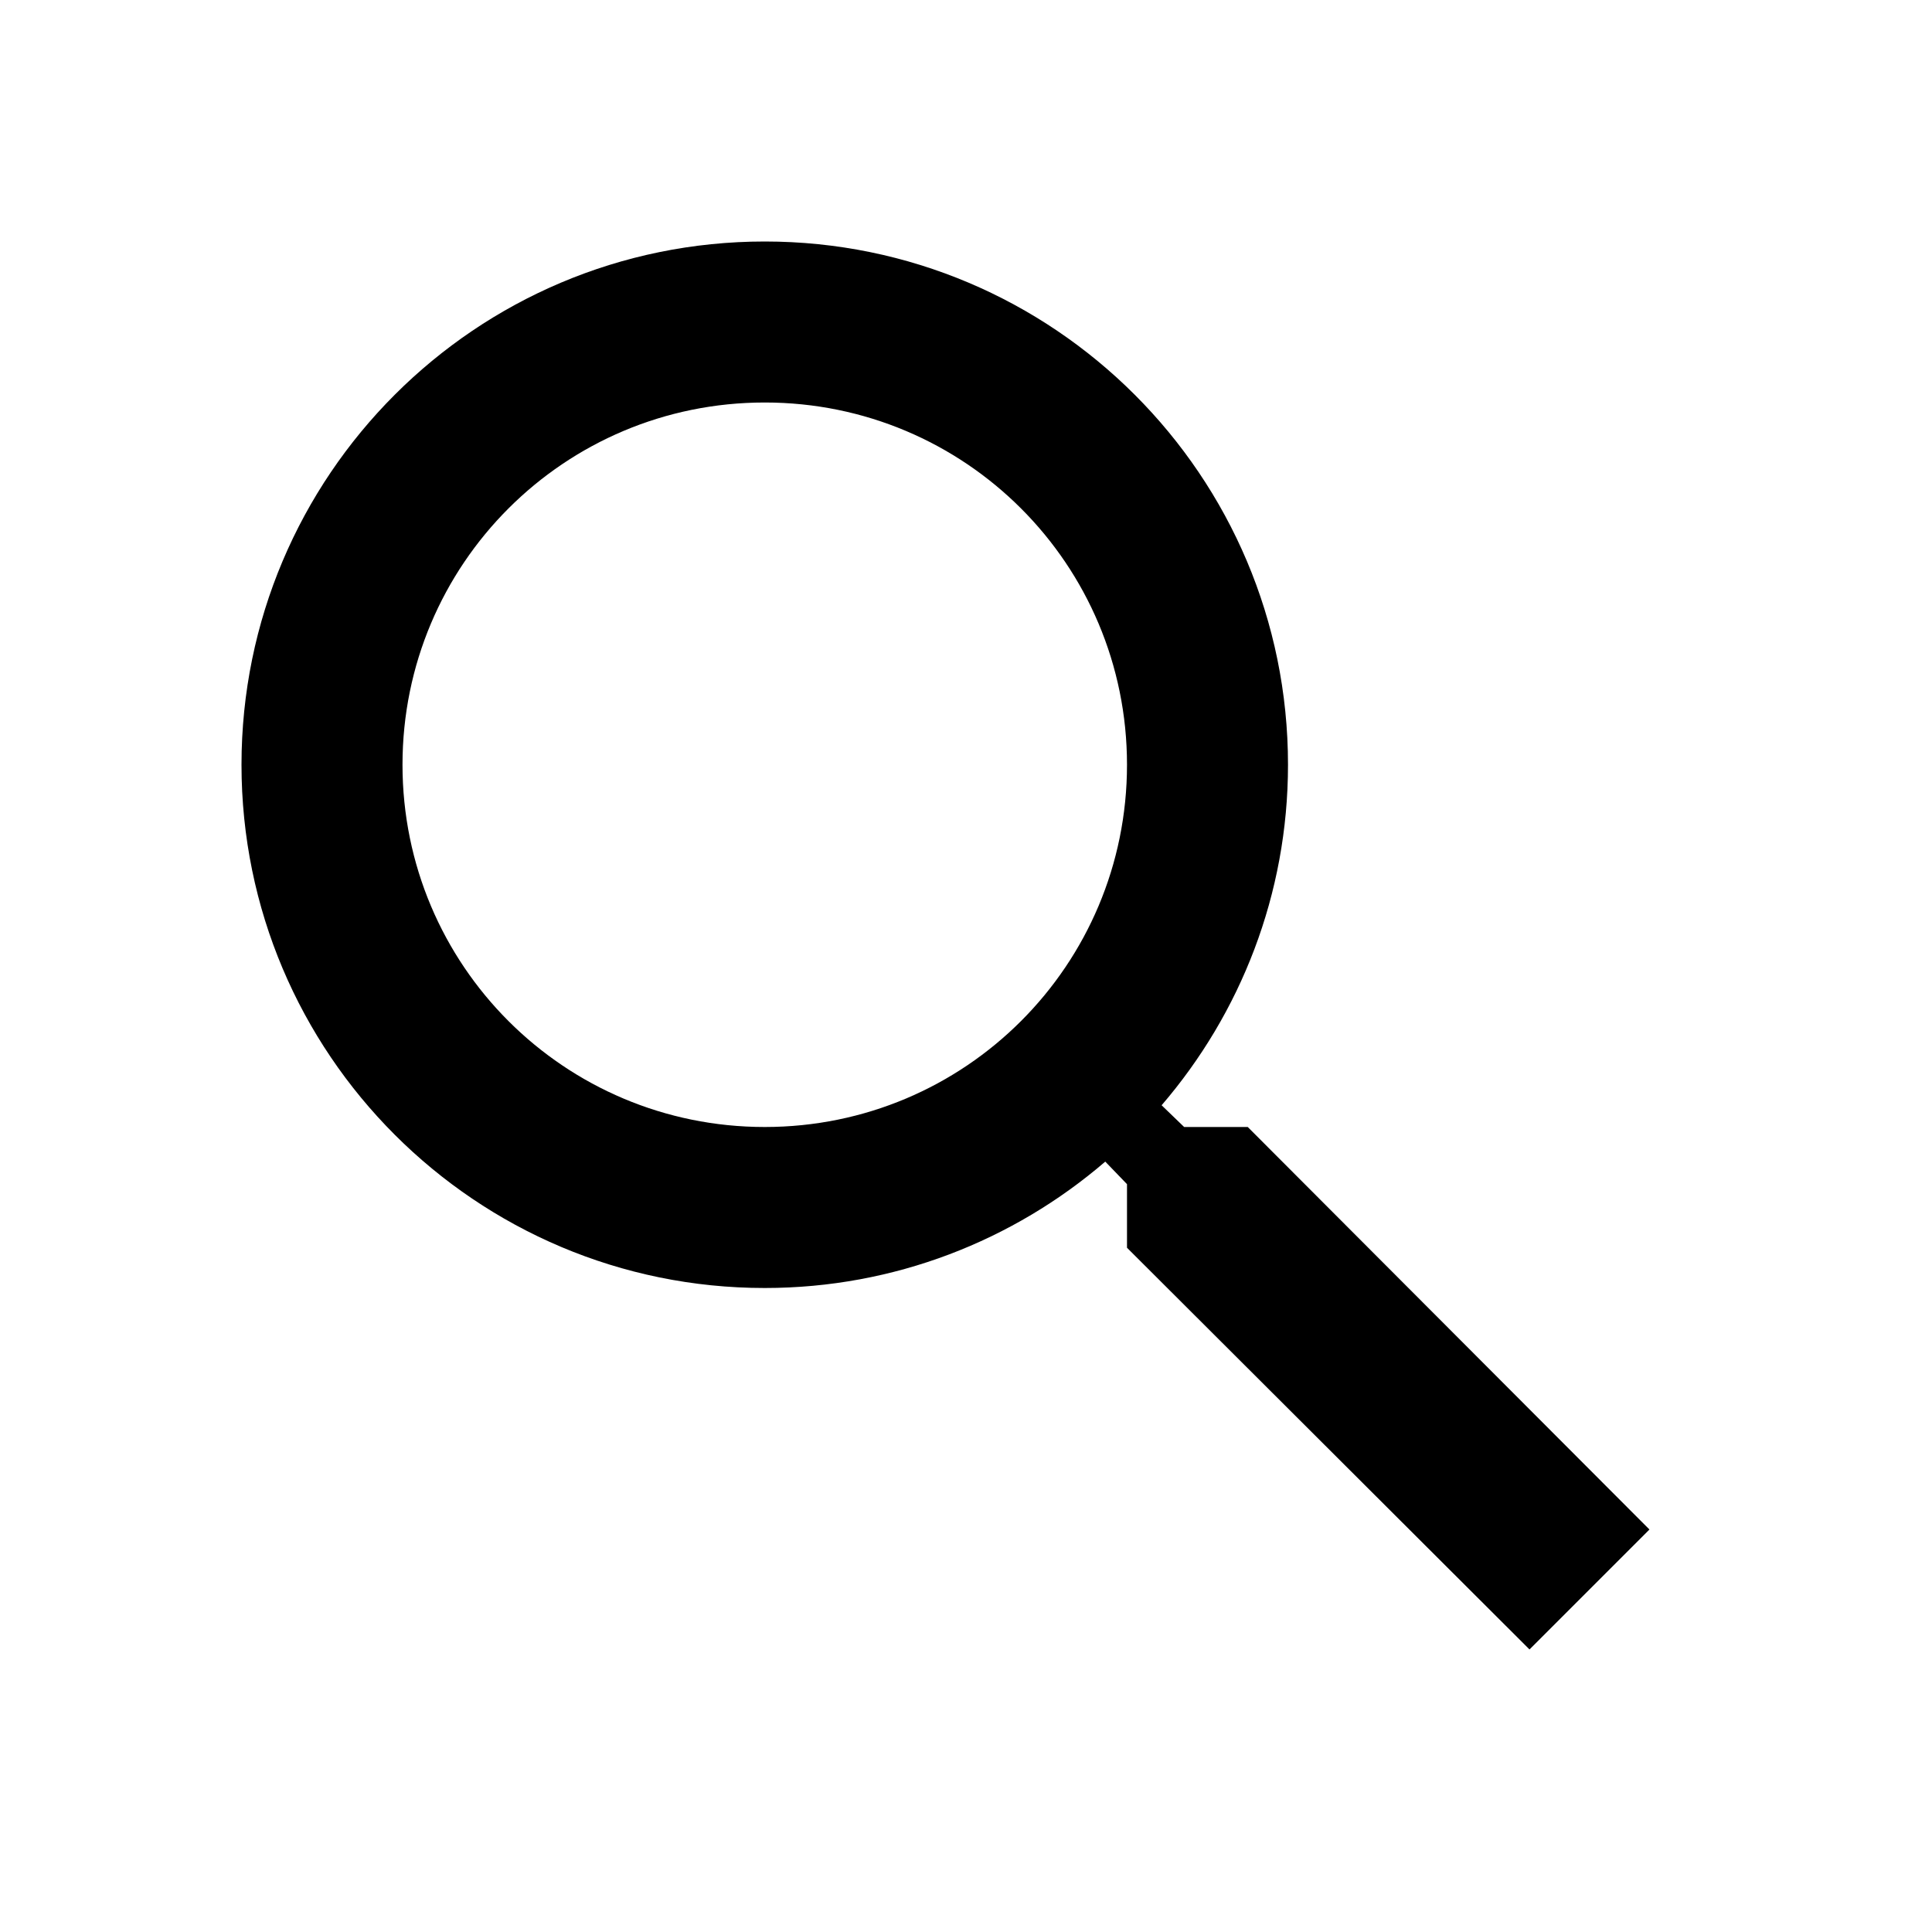
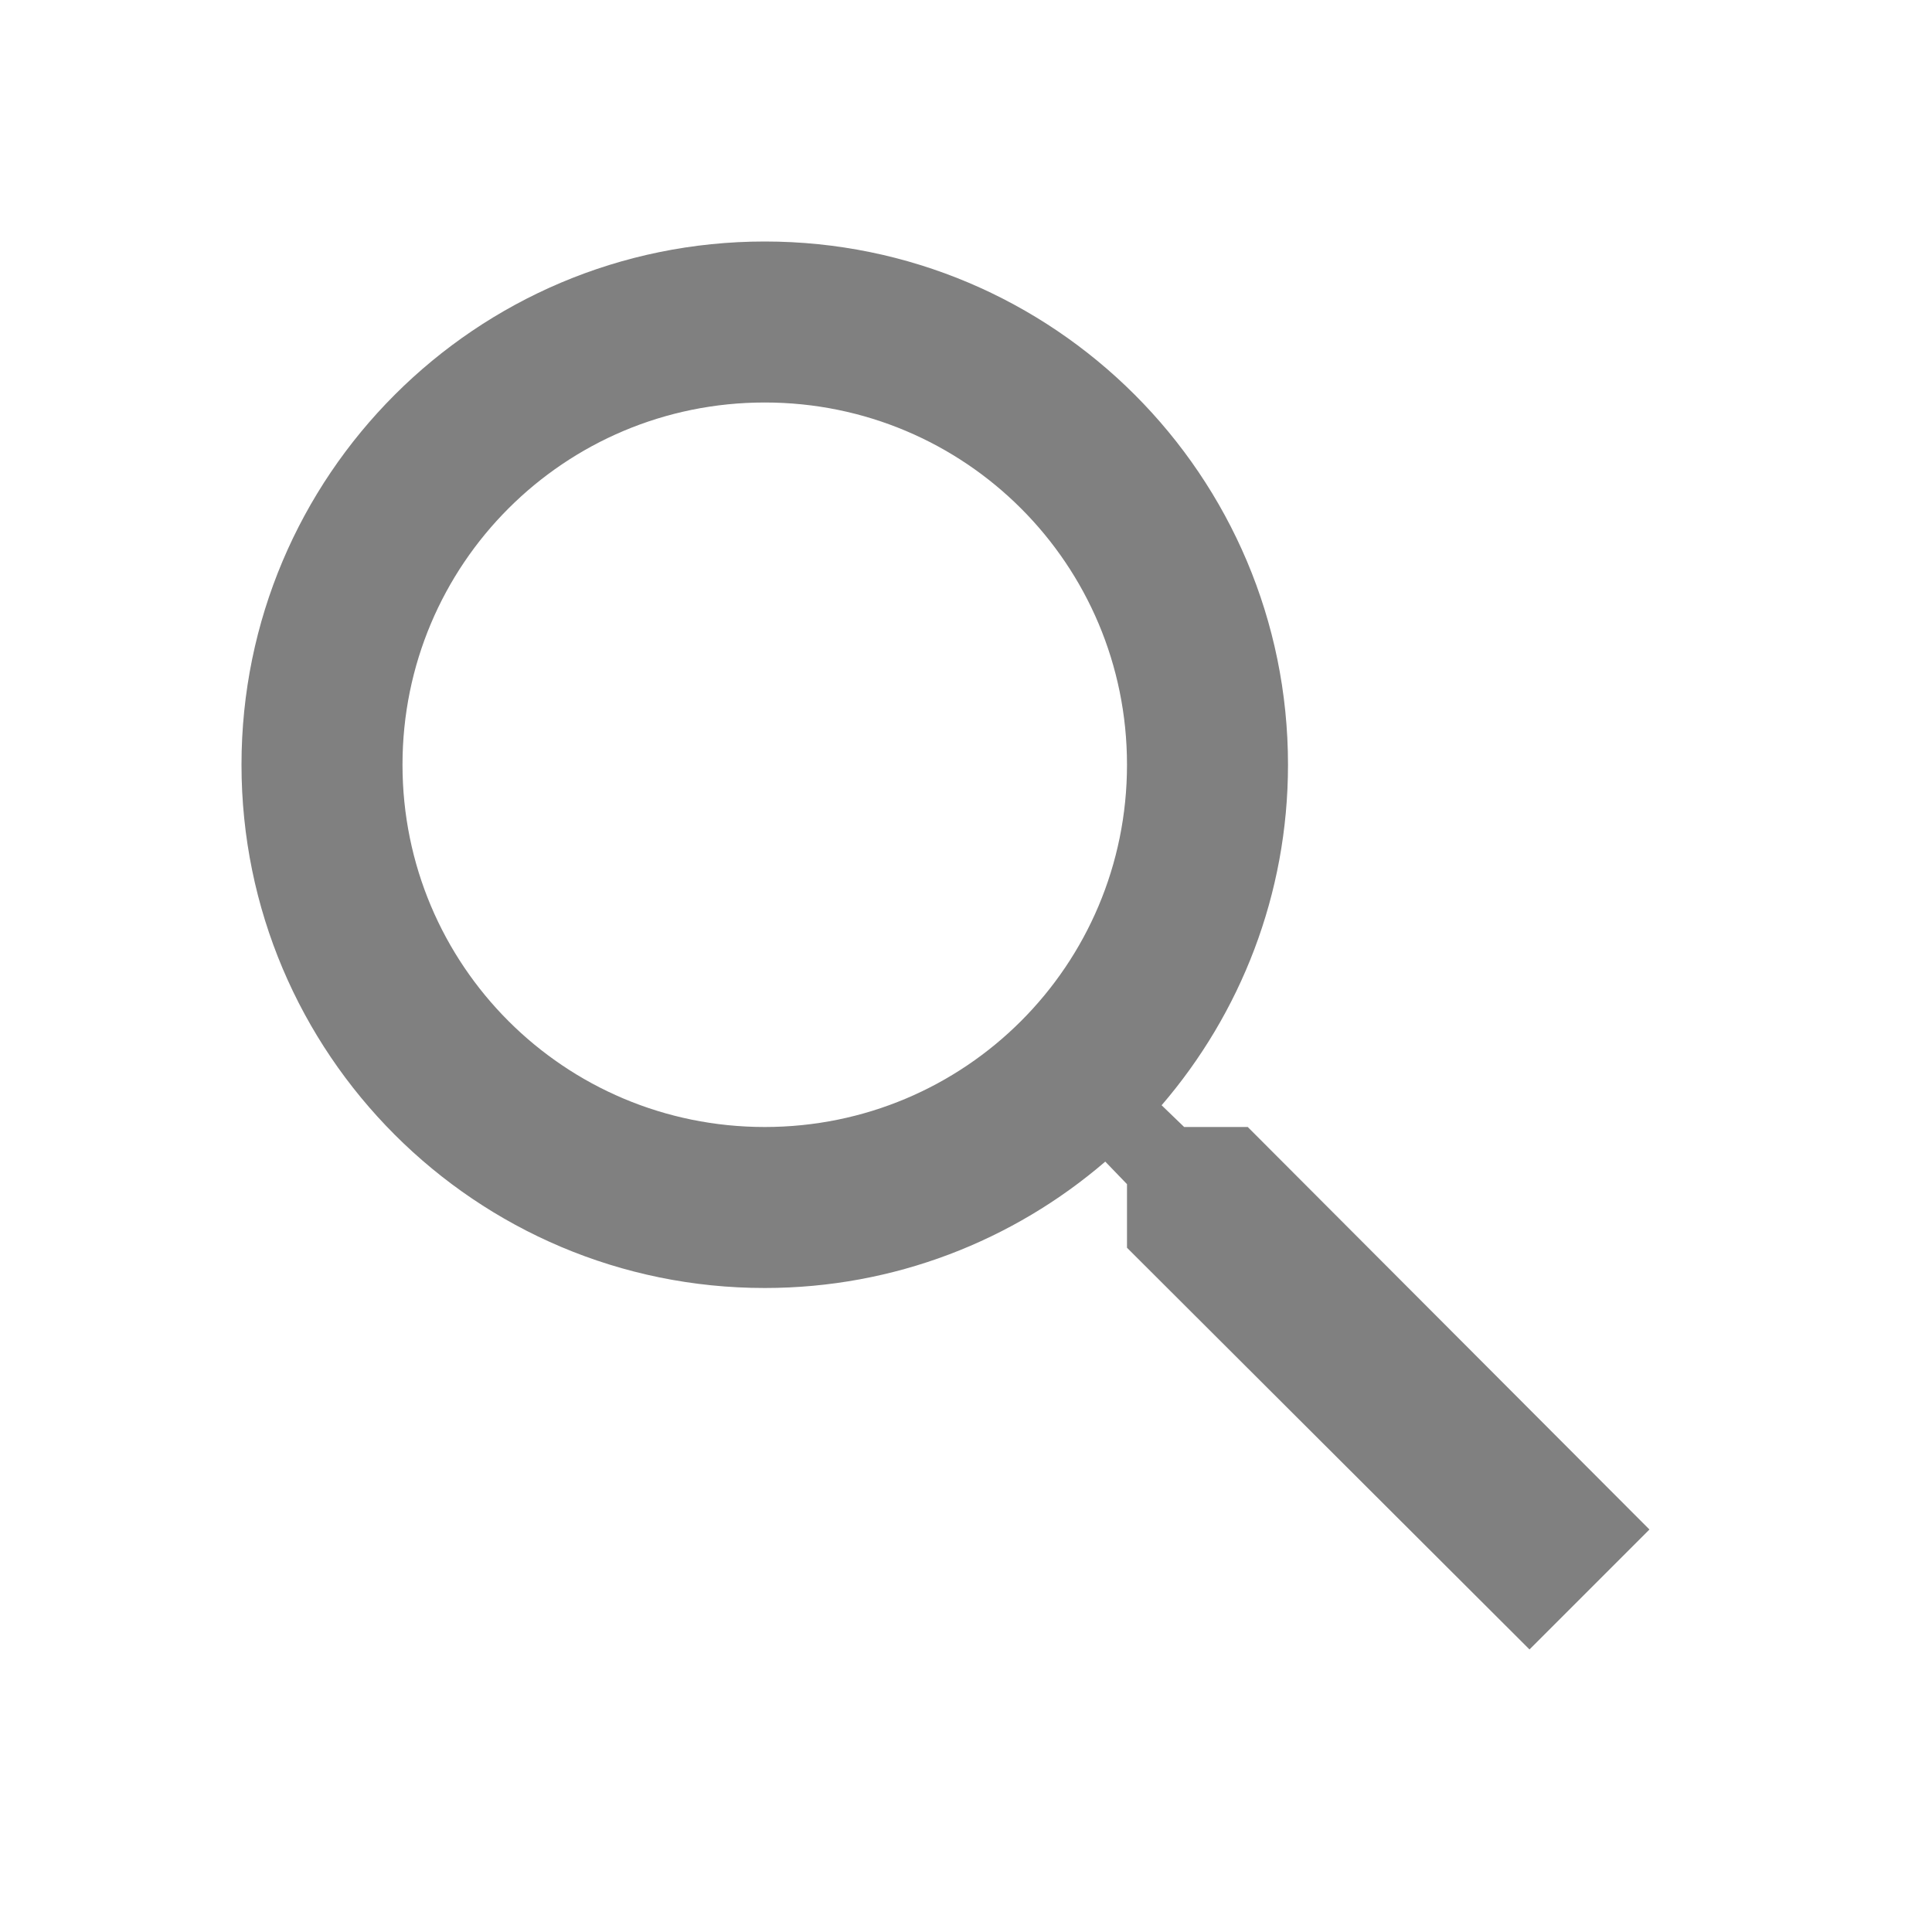
- <svg xmlns="http://www.w3.org/2000/svg" class="sc-bXCLTC fNGhBF MuiSvgIcon-root MuiSvgIcon-fontSizeMedium" focusable="false" aria-hidden="true" viewBox="0 0 24 24" data-testid="SearchIcon">
+ <svg xmlns="http://www.w3.org/2000/svg" fill="gray" class="sc-bXCLTC fNGhBF MuiSvgIcon-root MuiSvgIcon-fontSizeMedium" focusable="false" aria-hidden="true" viewBox="0 0 24 24" data-testid="SearchIcon">
  <path d="M15.5 14h-.79l-.28-.27C15.41 12.59 16 11.11 16 9.5 16 5.91 13.09 3 9.5 3S3 5.91 3 9.5 5.91 16 9.5 16c1.61 0 3.09-.59 4.23-1.57l.27.28v.79l5 4.99L20.49 19zm-6 0C7.01 14 5 11.99 5 9.5S7.01 5 9.5 5 14 7.01 14 9.5 11.99 14 9.5 14" />
</svg>
